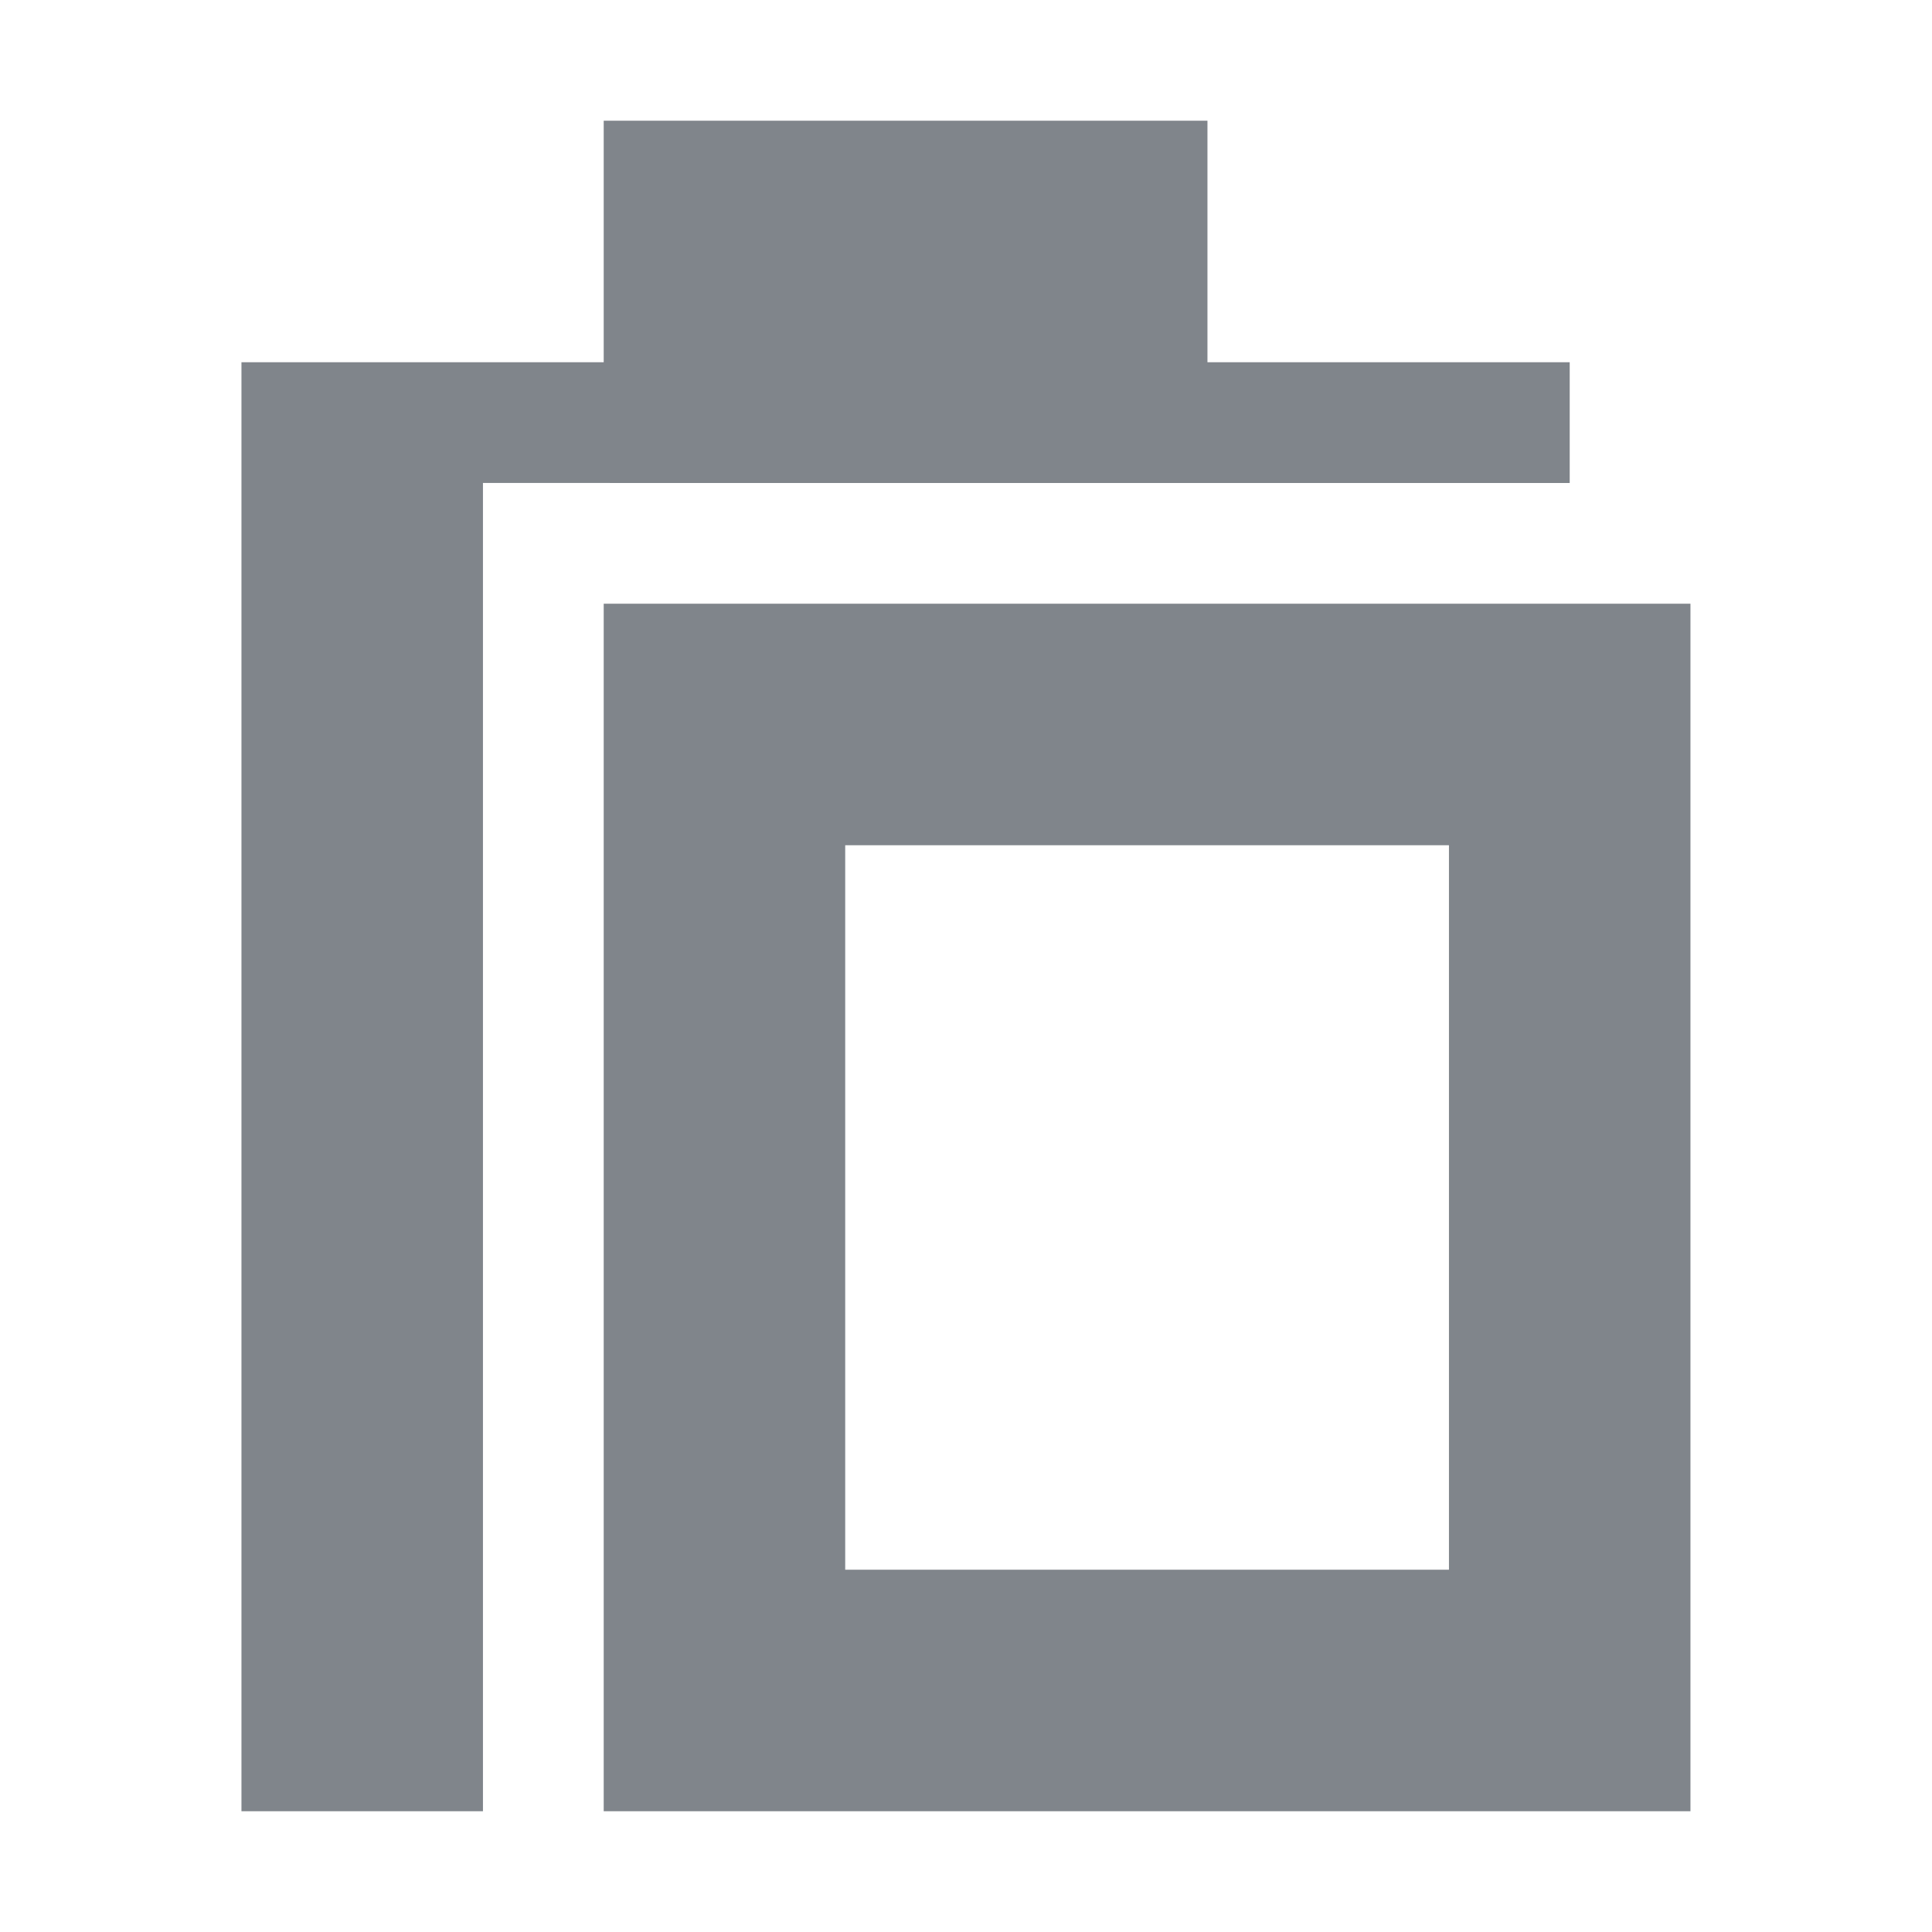
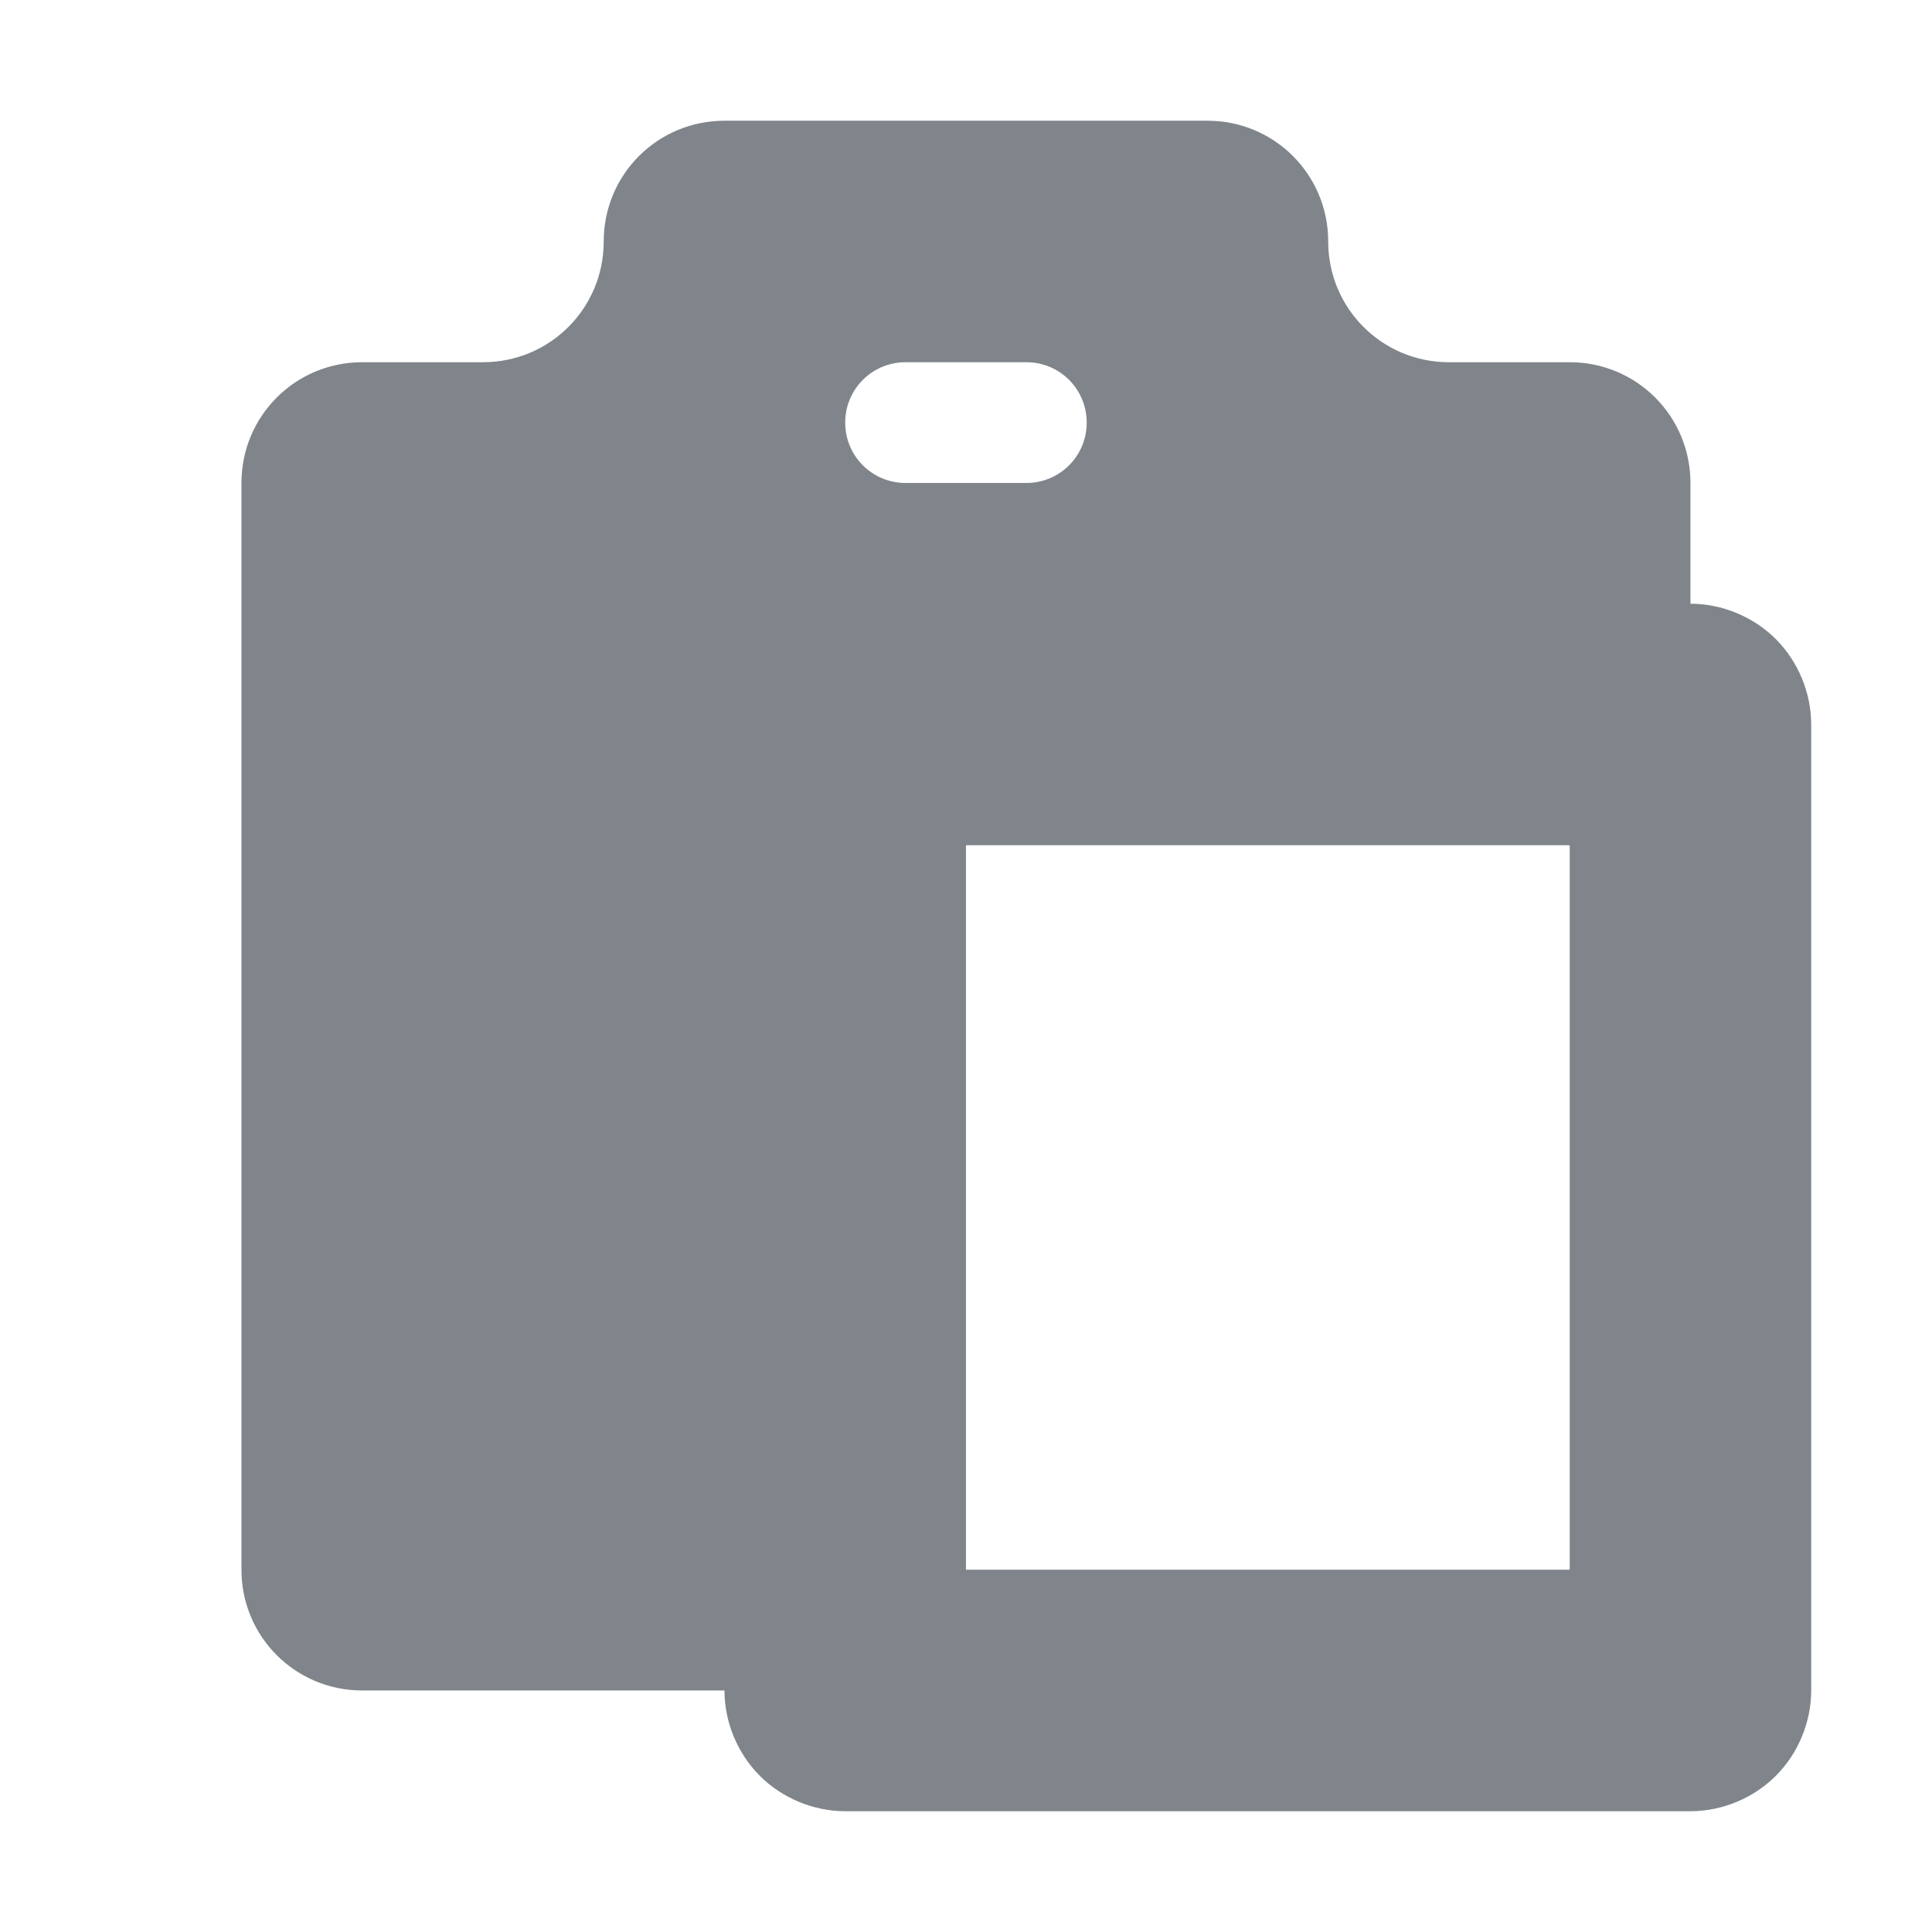
<svg xmlns="http://www.w3.org/2000/svg" width="16" height="16" id="svg13094" version="1.1">
  <defs id="defs13096" />
  <g transform="translate(9384.308,-4846.199)" id="layer1">
-     <path id="path2994" d="m -9379.308,4847.199 0,2 -3,0 0,12 2,0 0,-11 9,1e-4 0,-1 -3,0 0,-2 z m 0,4 0,10 9,0 0,-10 z m 2,2 5,0 0,6 -5,0 z" style="font-size:medium;font-style:normal;font-variant:normal;font-weight:normal;font-stretch:normal;text-indent:0;text-align:start;text-decoration:none;line-height:normal;letter-spacing:normal;word-spacing:normal;text-transform:none;direction:ltr;block-progression:tb;writing-mode:lr-tb;text-anchor:start;baseline-shift:baseline;color:#000000;fill:#434a54;fill-opacity:0.675;stroke:none;stroke-width:57.893;marker:none;visibility:visible;display:inline;overflow:visible;enable-background:accumulate;font-family:Sans;-inkscape-font-specification:Sans" />
+     <path d="m -9378.308,4847.199 c -0.554,0 -1,0.446 -1,1 0,0.554 -0.446,1 -1,1 l -1,0 c -0.554,0 -1,0.446 -1,1 l 0,9 c 0,0.554 0.446,1 1,1 l 3,0 c 0,0.262 0.108,0.522 0.293,0.707 0.185,0.185 0.445,0.293 0.707,0.293 l 7,0 c 0.262,0 0.522,-0.108 0.707,-0.293 0.185,-0.185 0.293,-0.445 0.293,-0.707 l 0,-8 c 0,-0.262 -0.108,-0.522 -0.293,-0.707 -0.185,-0.185 -0.445,-0.293 -0.707,-0.293 l 0,0 0,-1 c 0,-0.554 -0.446,-1 -1,-1 l -1,0 c -0.554,0 -1,-0.446 -1,-1 0,-0.554 -0.446,-1 -1,-1 z m 1.5,2 1,0 c 0.277,0 0.5,0.223 0.5,0.5 0,0.277 -0.223,0.5 -0.5,0.5 l -1,0 c -0.277,0 -0.5,-0.223 -0.5,-0.5 0,-0.277 0.223,-0.5 0.5,-0.5 z m 0.5,4 5,0 0,6 -5,0 z" id="path3807" style="fill:#434a54;fill-opacity:0.675;color:#000000;fill-rule:nonzero;stroke:none;stroke-width:57.893;marker:none;visibility:visible;display:inline;overflow:visible;enable-background:accumulate" class="ColorScheme-Text" />
  </g>
</svg>
